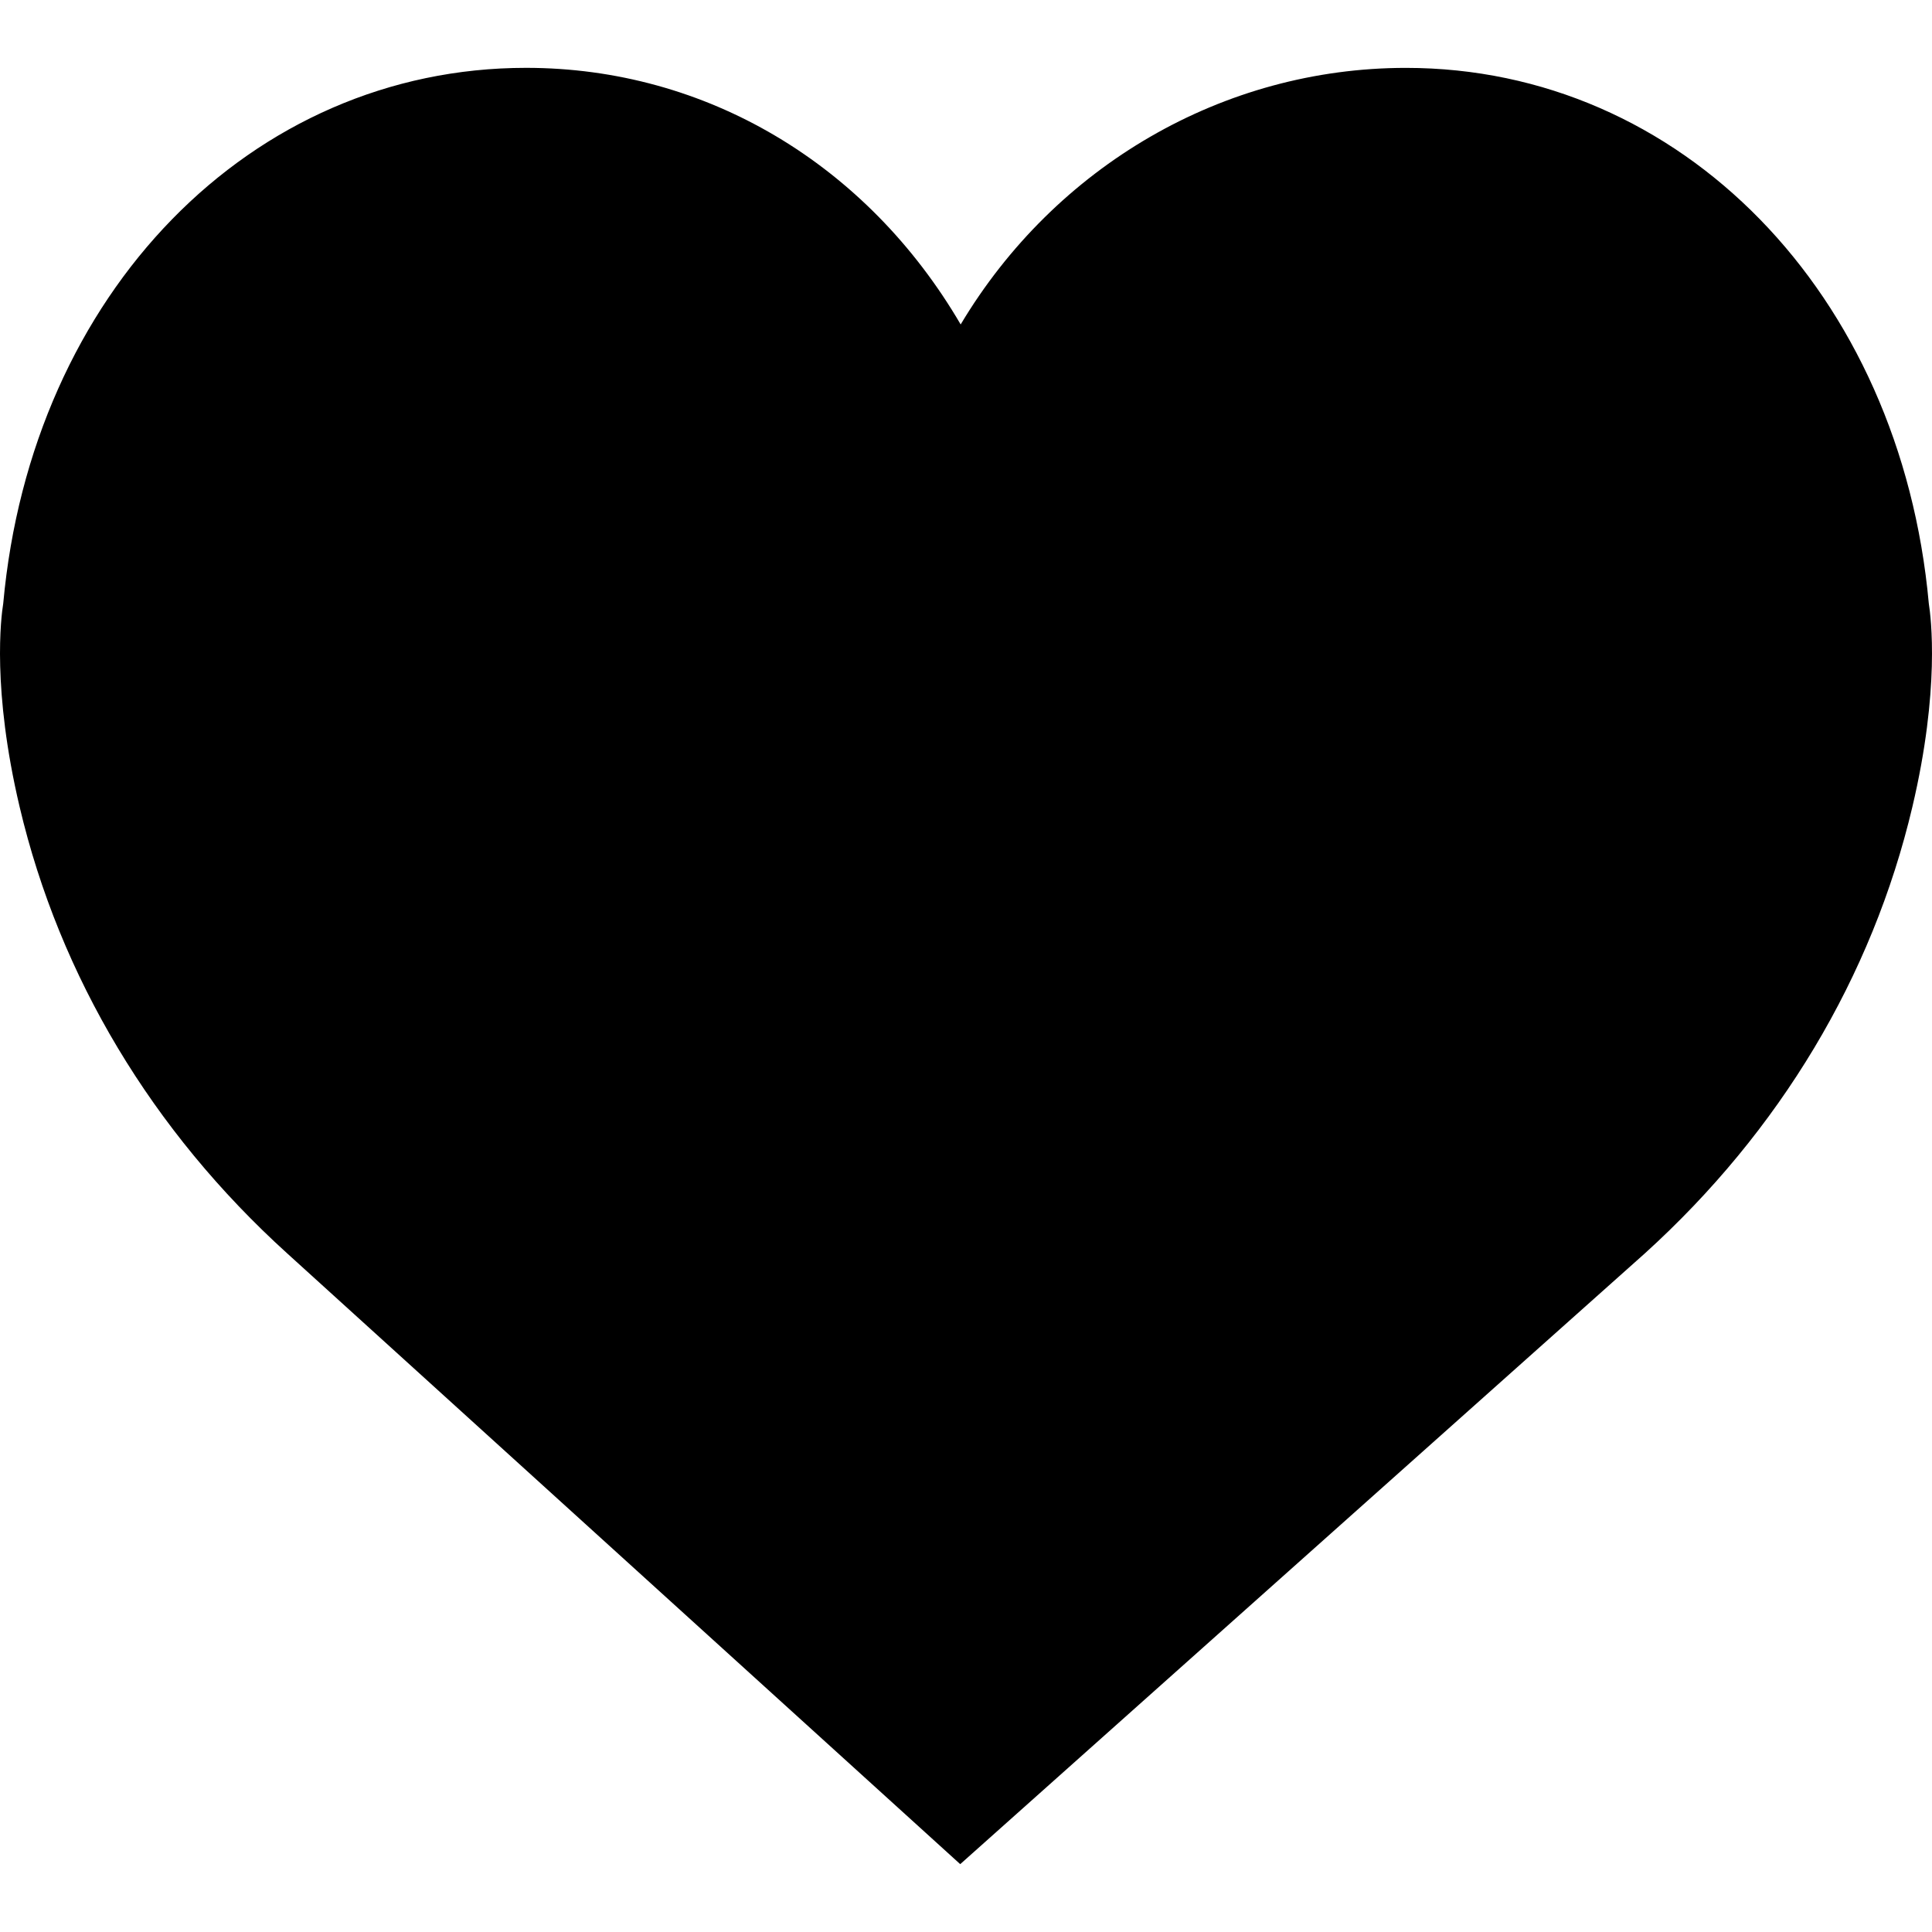
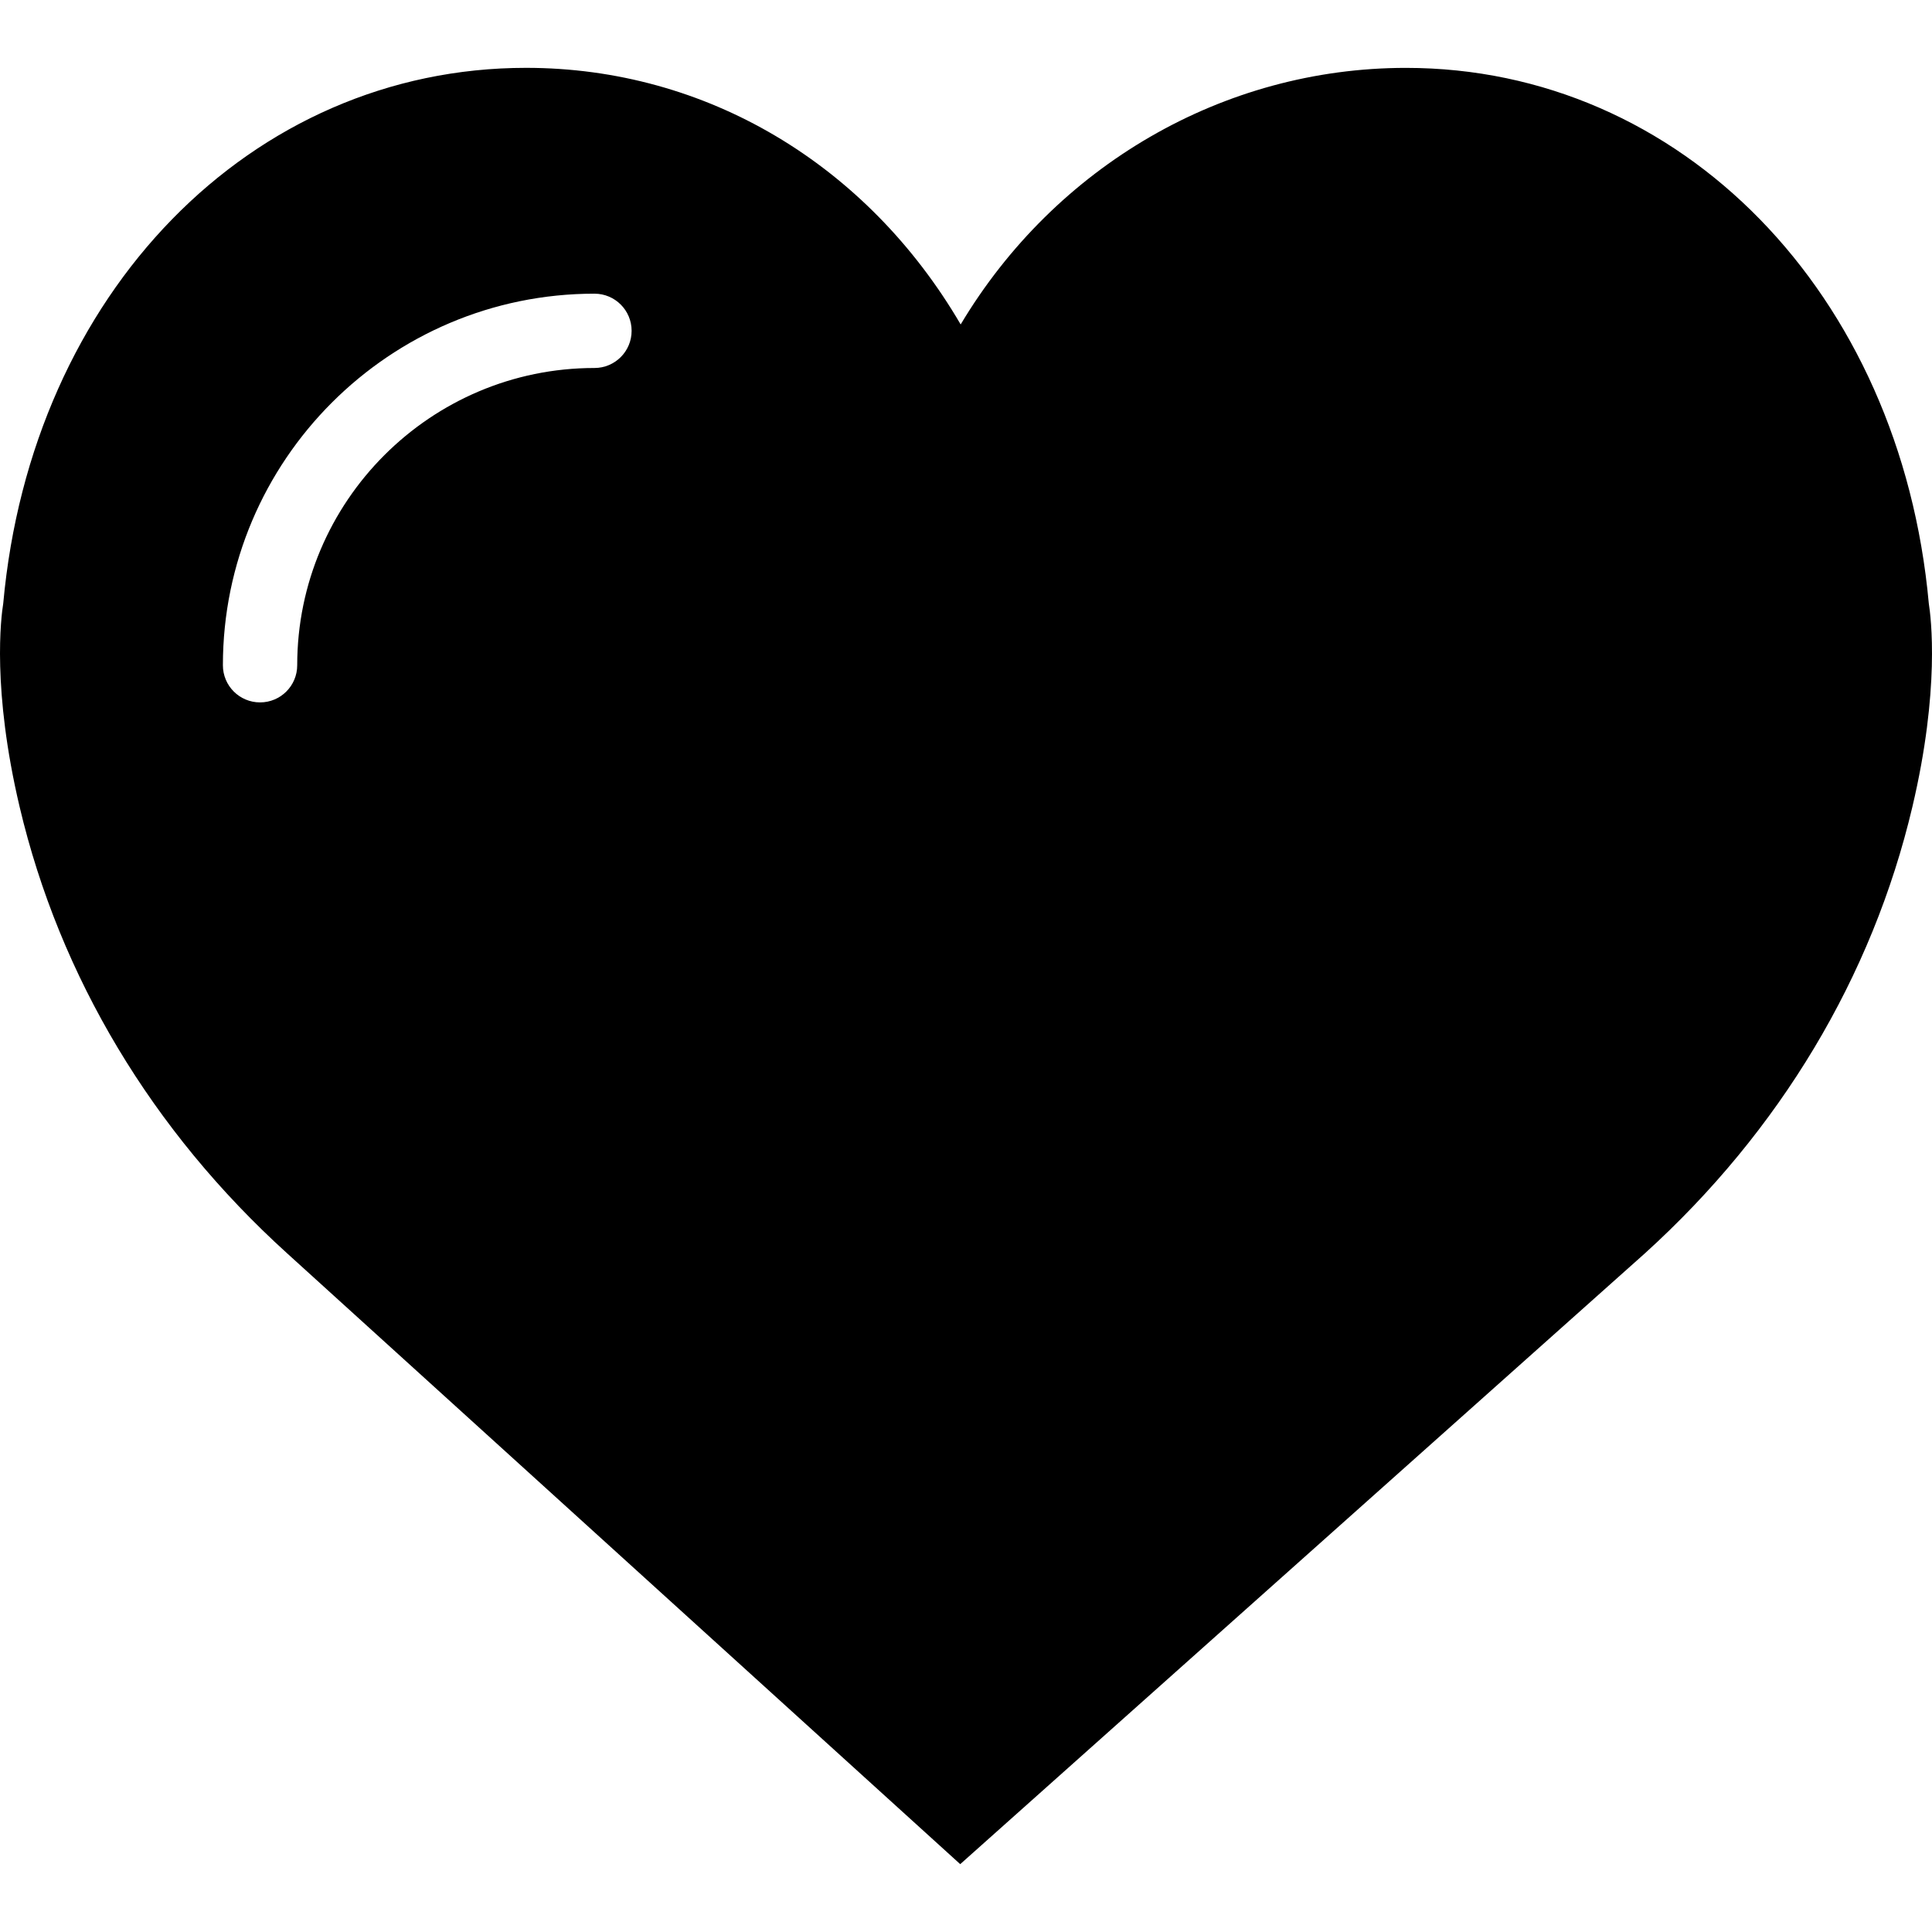
<svg xmlns="http://www.w3.org/2000/svg" version="1.1" id="Capa_1" x="0px" y="0px" viewBox="0 0 51.997 51.997" style="enable-background:new 0 0 51.997 51.997;" xml:space="preserve">
-   <path d="M51.911,16.242C51.152,7.888,45.239,1.827,37.839,1.827c-4.93,0-9.444,2.653-11.984,6.905  c-2.517-4.307-6.846-6.906-11.697-6.906c-7.399,0-13.313,6.061-14.071,14.415c-0.06,0.369-0.306,2.311,0.442,5.478  c1.078,4.568,3.568,8.723,7.199,12.013l18.115,16.439l18.426-16.438c3.631-3.291,6.121-7.445,7.199-12.014  C52.216,18.553,51.97,16.611,51.911,16.242z" />
+   <path d="M51.911,16.242C51.152,7.888,45.239,1.827,37.839,1.827c-4.93,0-9.444,2.653-11.984,6.905  c-2.517-4.307-6.846-6.906-11.697-6.906c-7.399,0-13.313,6.061-14.071,14.415c-0.06,0.369-0.306,2.311,0.442,5.478  c1.078,4.568,3.568,8.723,7.199,12.013l18.115,16.439l18.426-16.438c3.631-3.291,6.121-7.445,7.199-12.014  C52.216,18.553,51.97,16.611,51.911,16.242z M15.999,9.904c-4.411,0-8,3.589-8,8c0,0.553-0.447,1-1,1s-1-0.447-1-1  c0-5.514,4.486-10,10-10c0.553,0,1,0.447,1,1S16.551,9.904,15.999,9.904z" />
  <g>
</g>
  <g>
</g>
  <g>
</g>
  <g>
</g>
  <g>
</g>
  <g>
</g>
  <g>
</g>
  <g>
</g>
  <g>
</g>
  <g>
</g>
  <g>
</g>
  <g>
</g>
  <g>
</g>
  <g>
</g>
  <g>
</g>
</svg>
